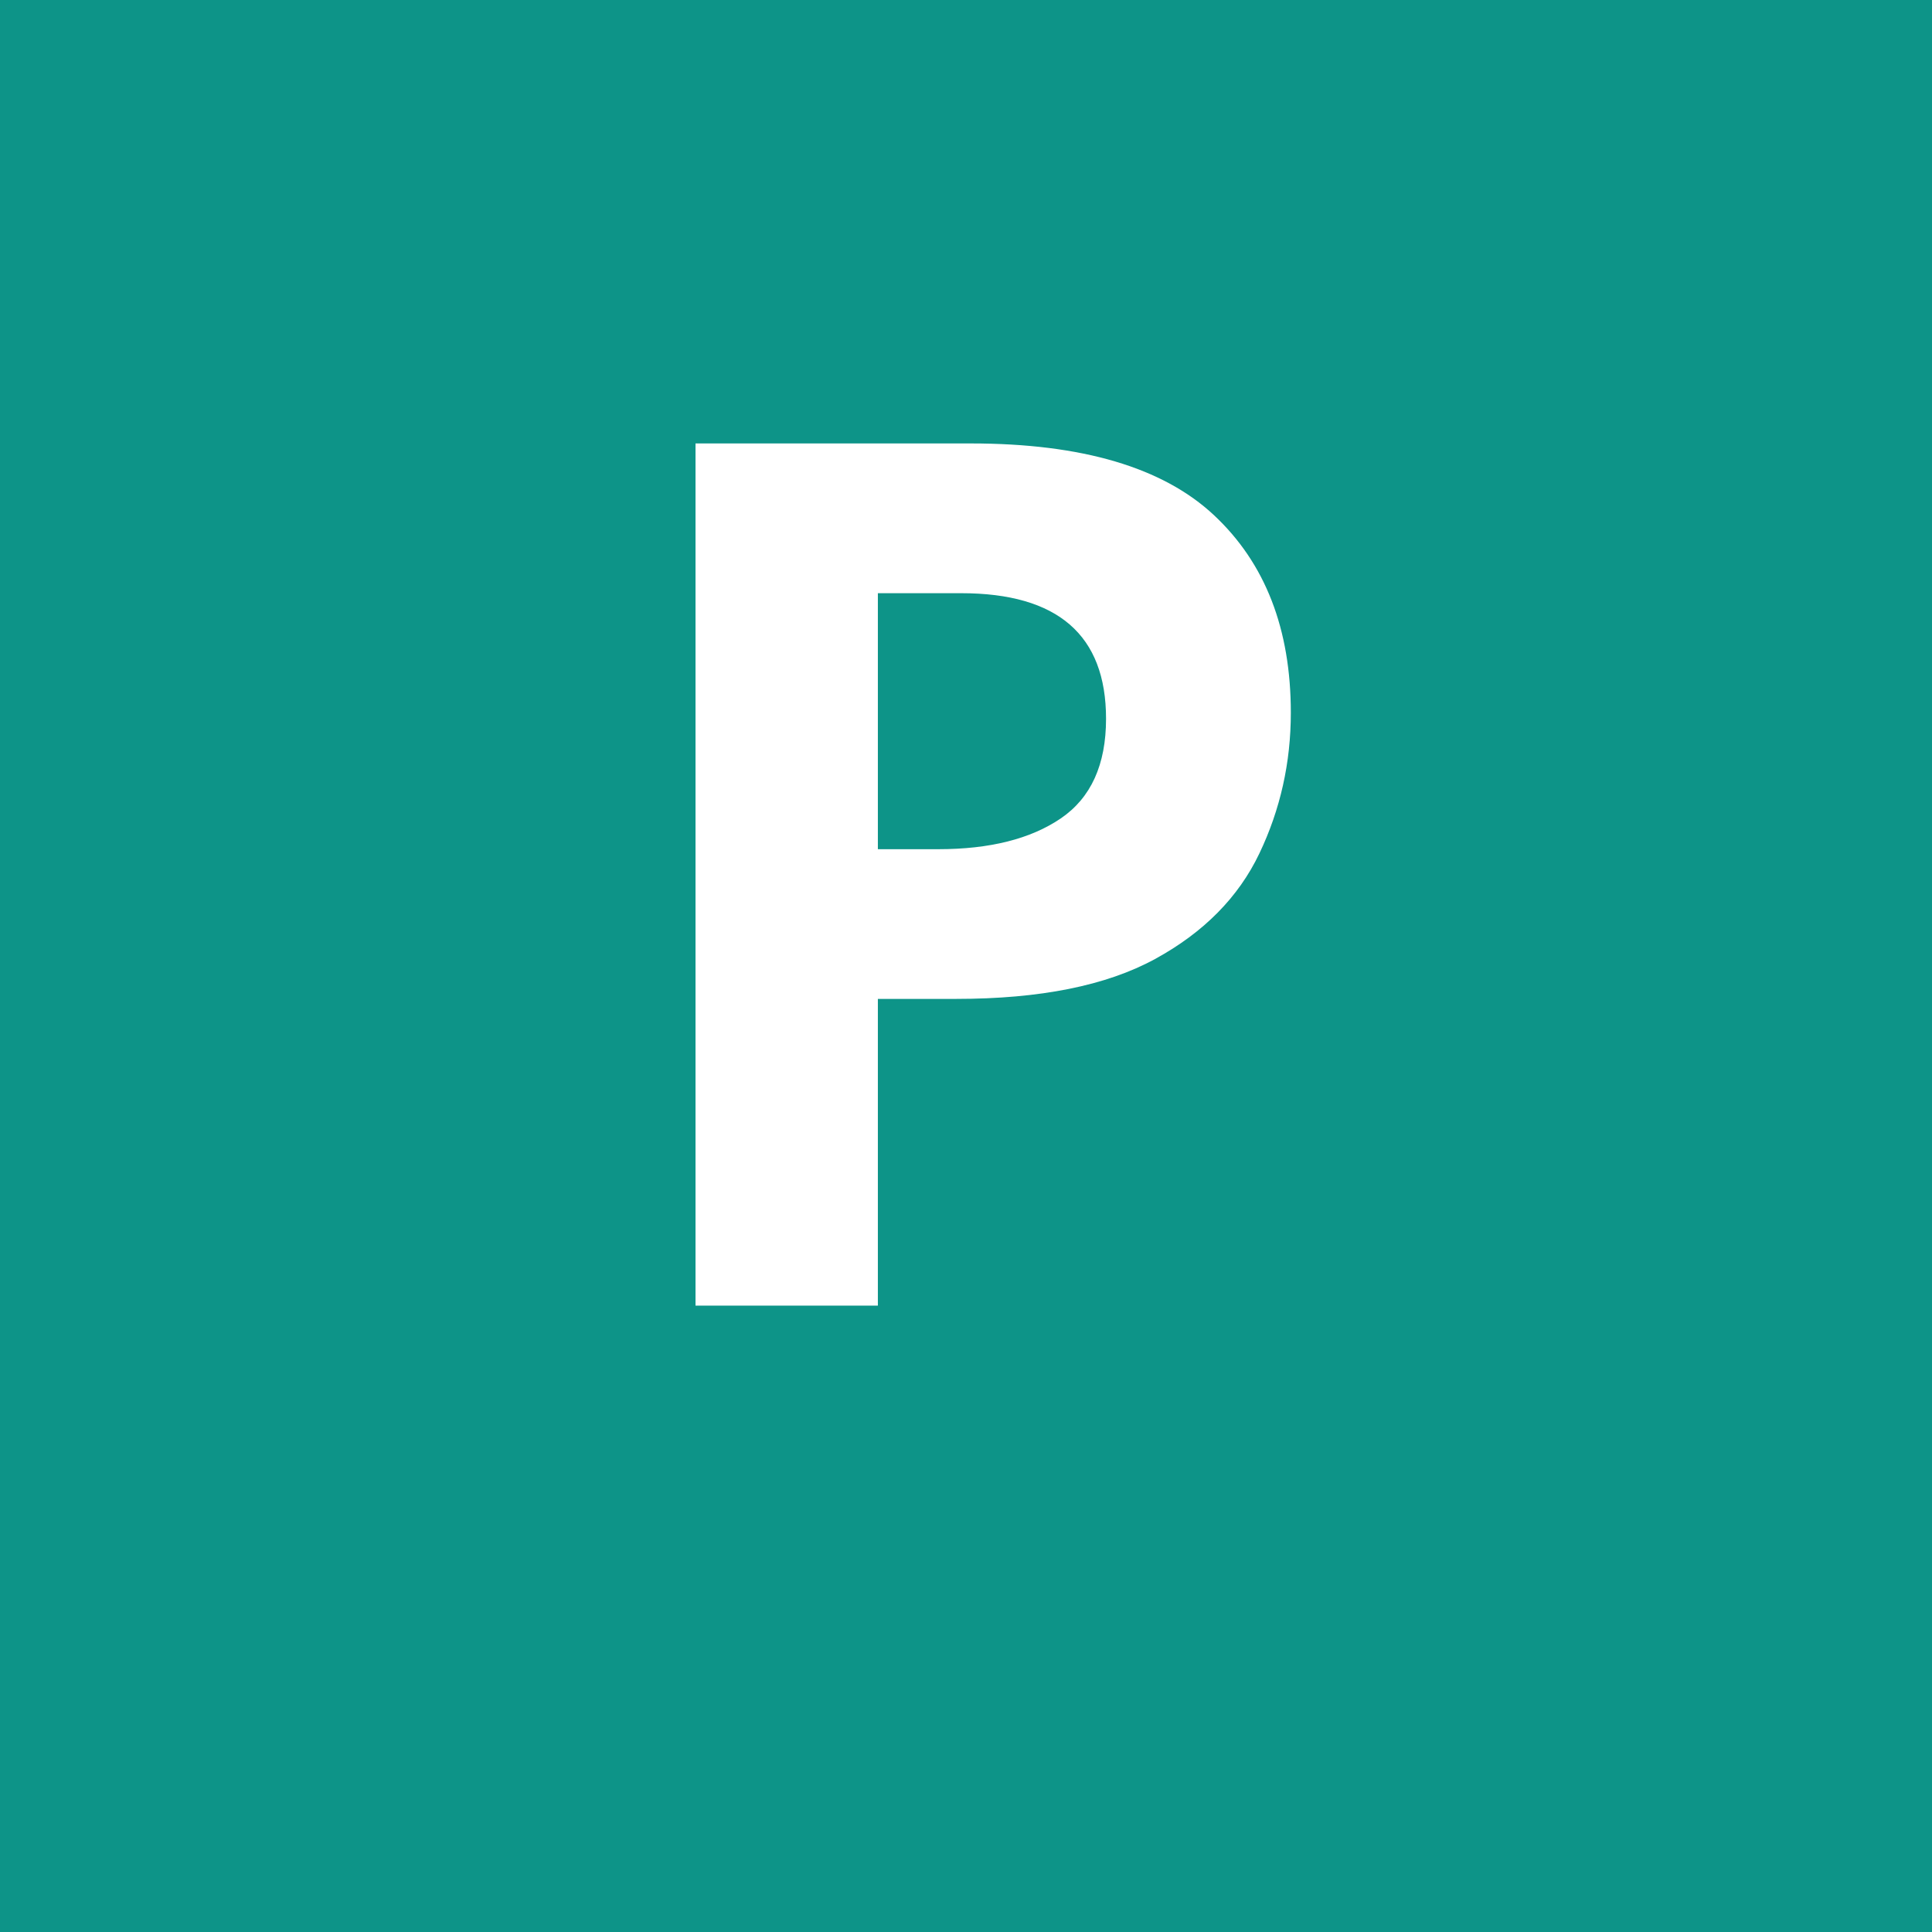
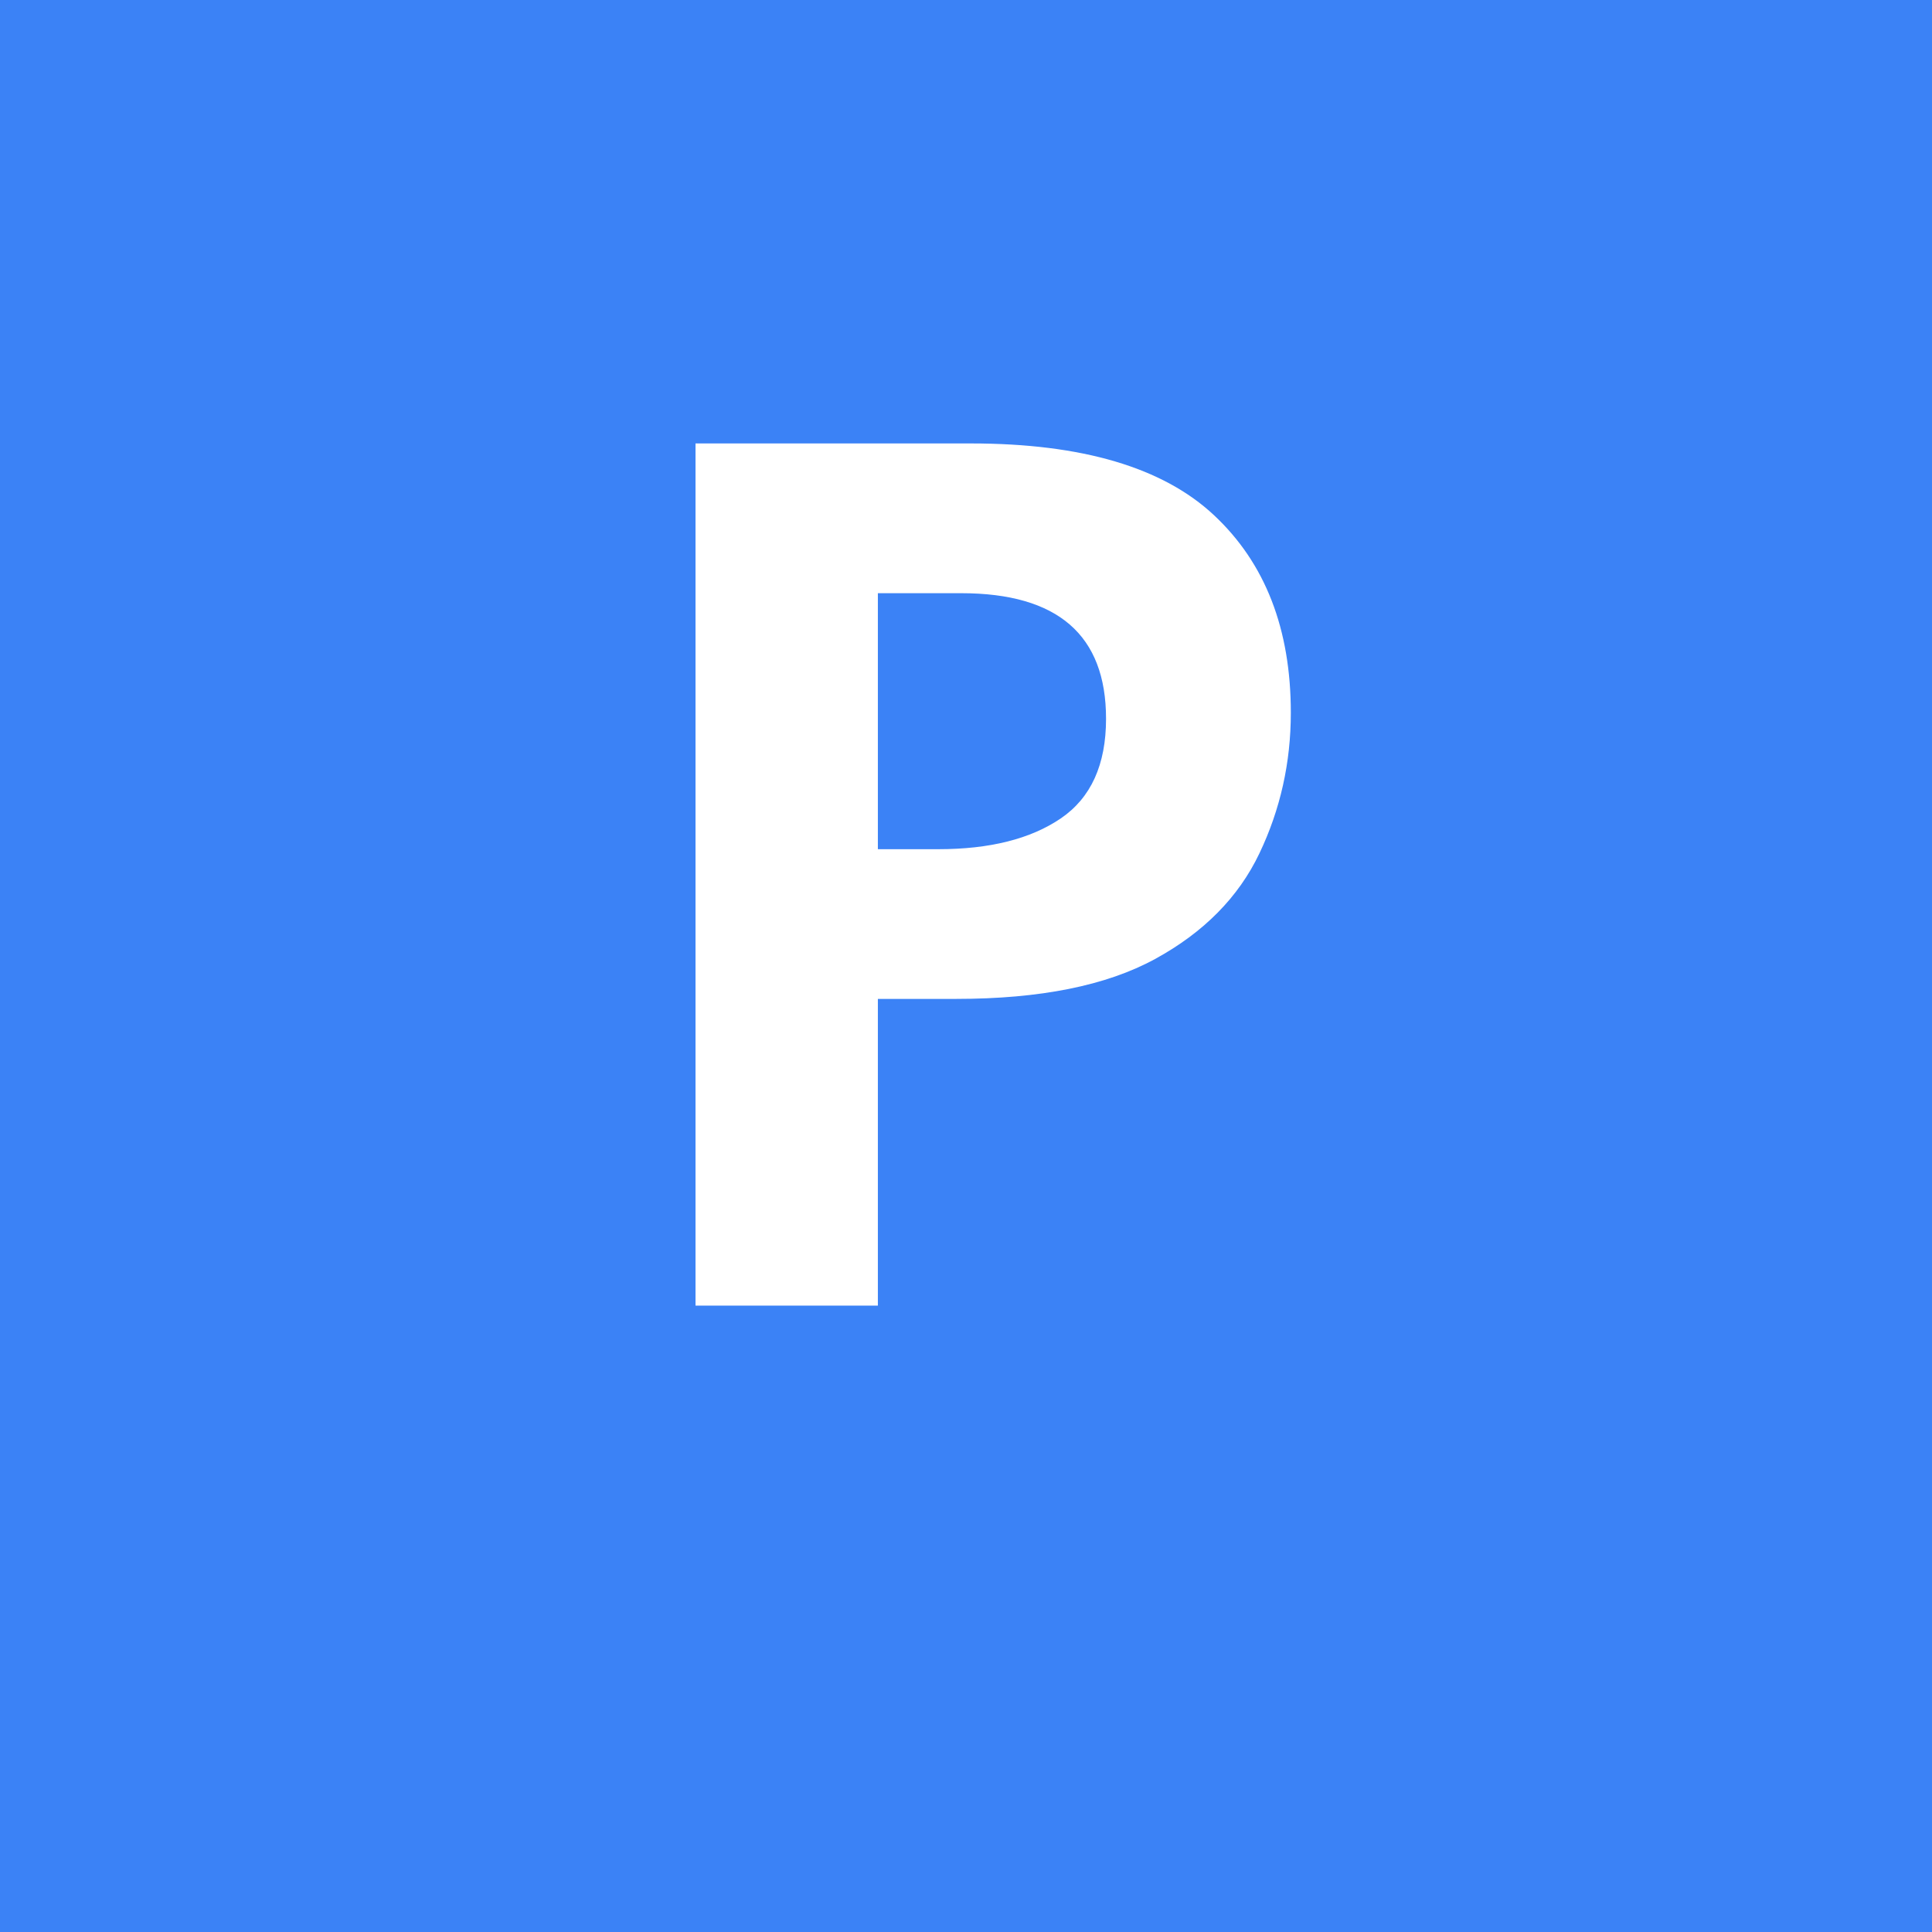
<svg xmlns="http://www.w3.org/2000/svg" width="512" height="512" viewBox="0 0 512 512">
-   <rect width="512" height="512" fill="#0d9488" />
+   <rect width="512" height="512" fill="#3b82f6" />
  <text x="256" y="346" font-family="Segoe UI, system-ui, sans-serif" font-size="320" font-weight="700" fill="white" text-anchor="middle">P</text>
</svg>
